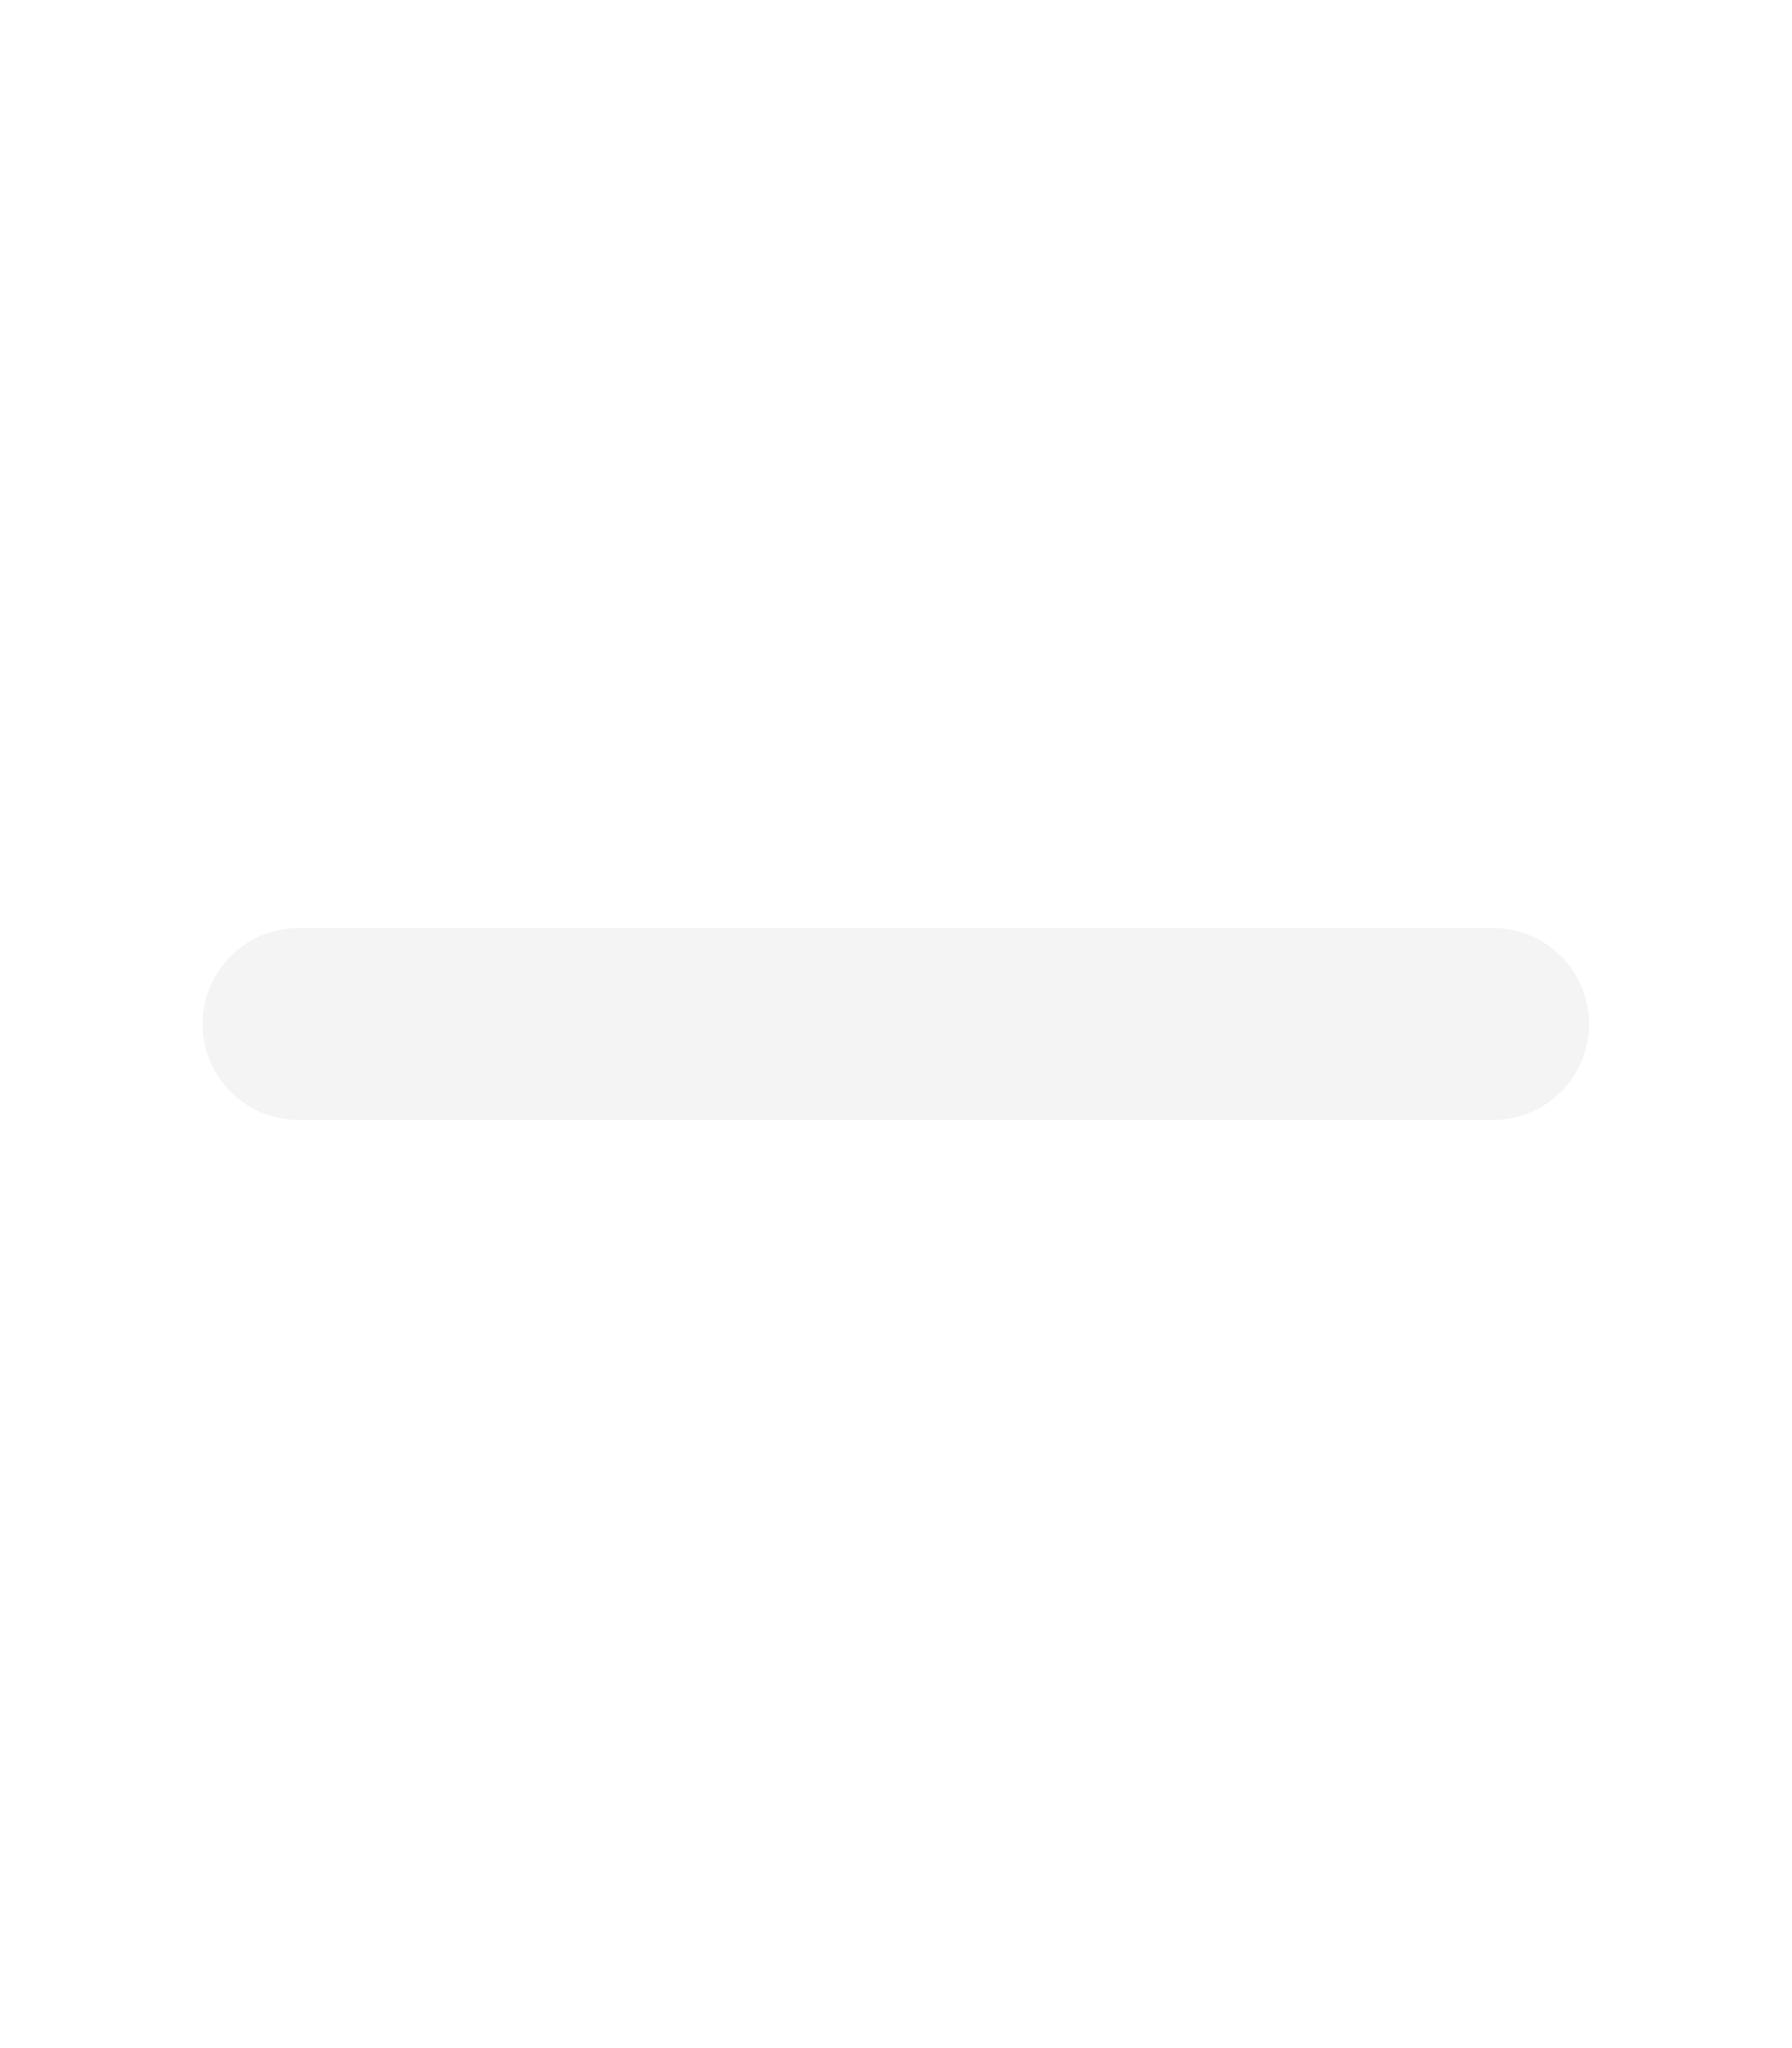
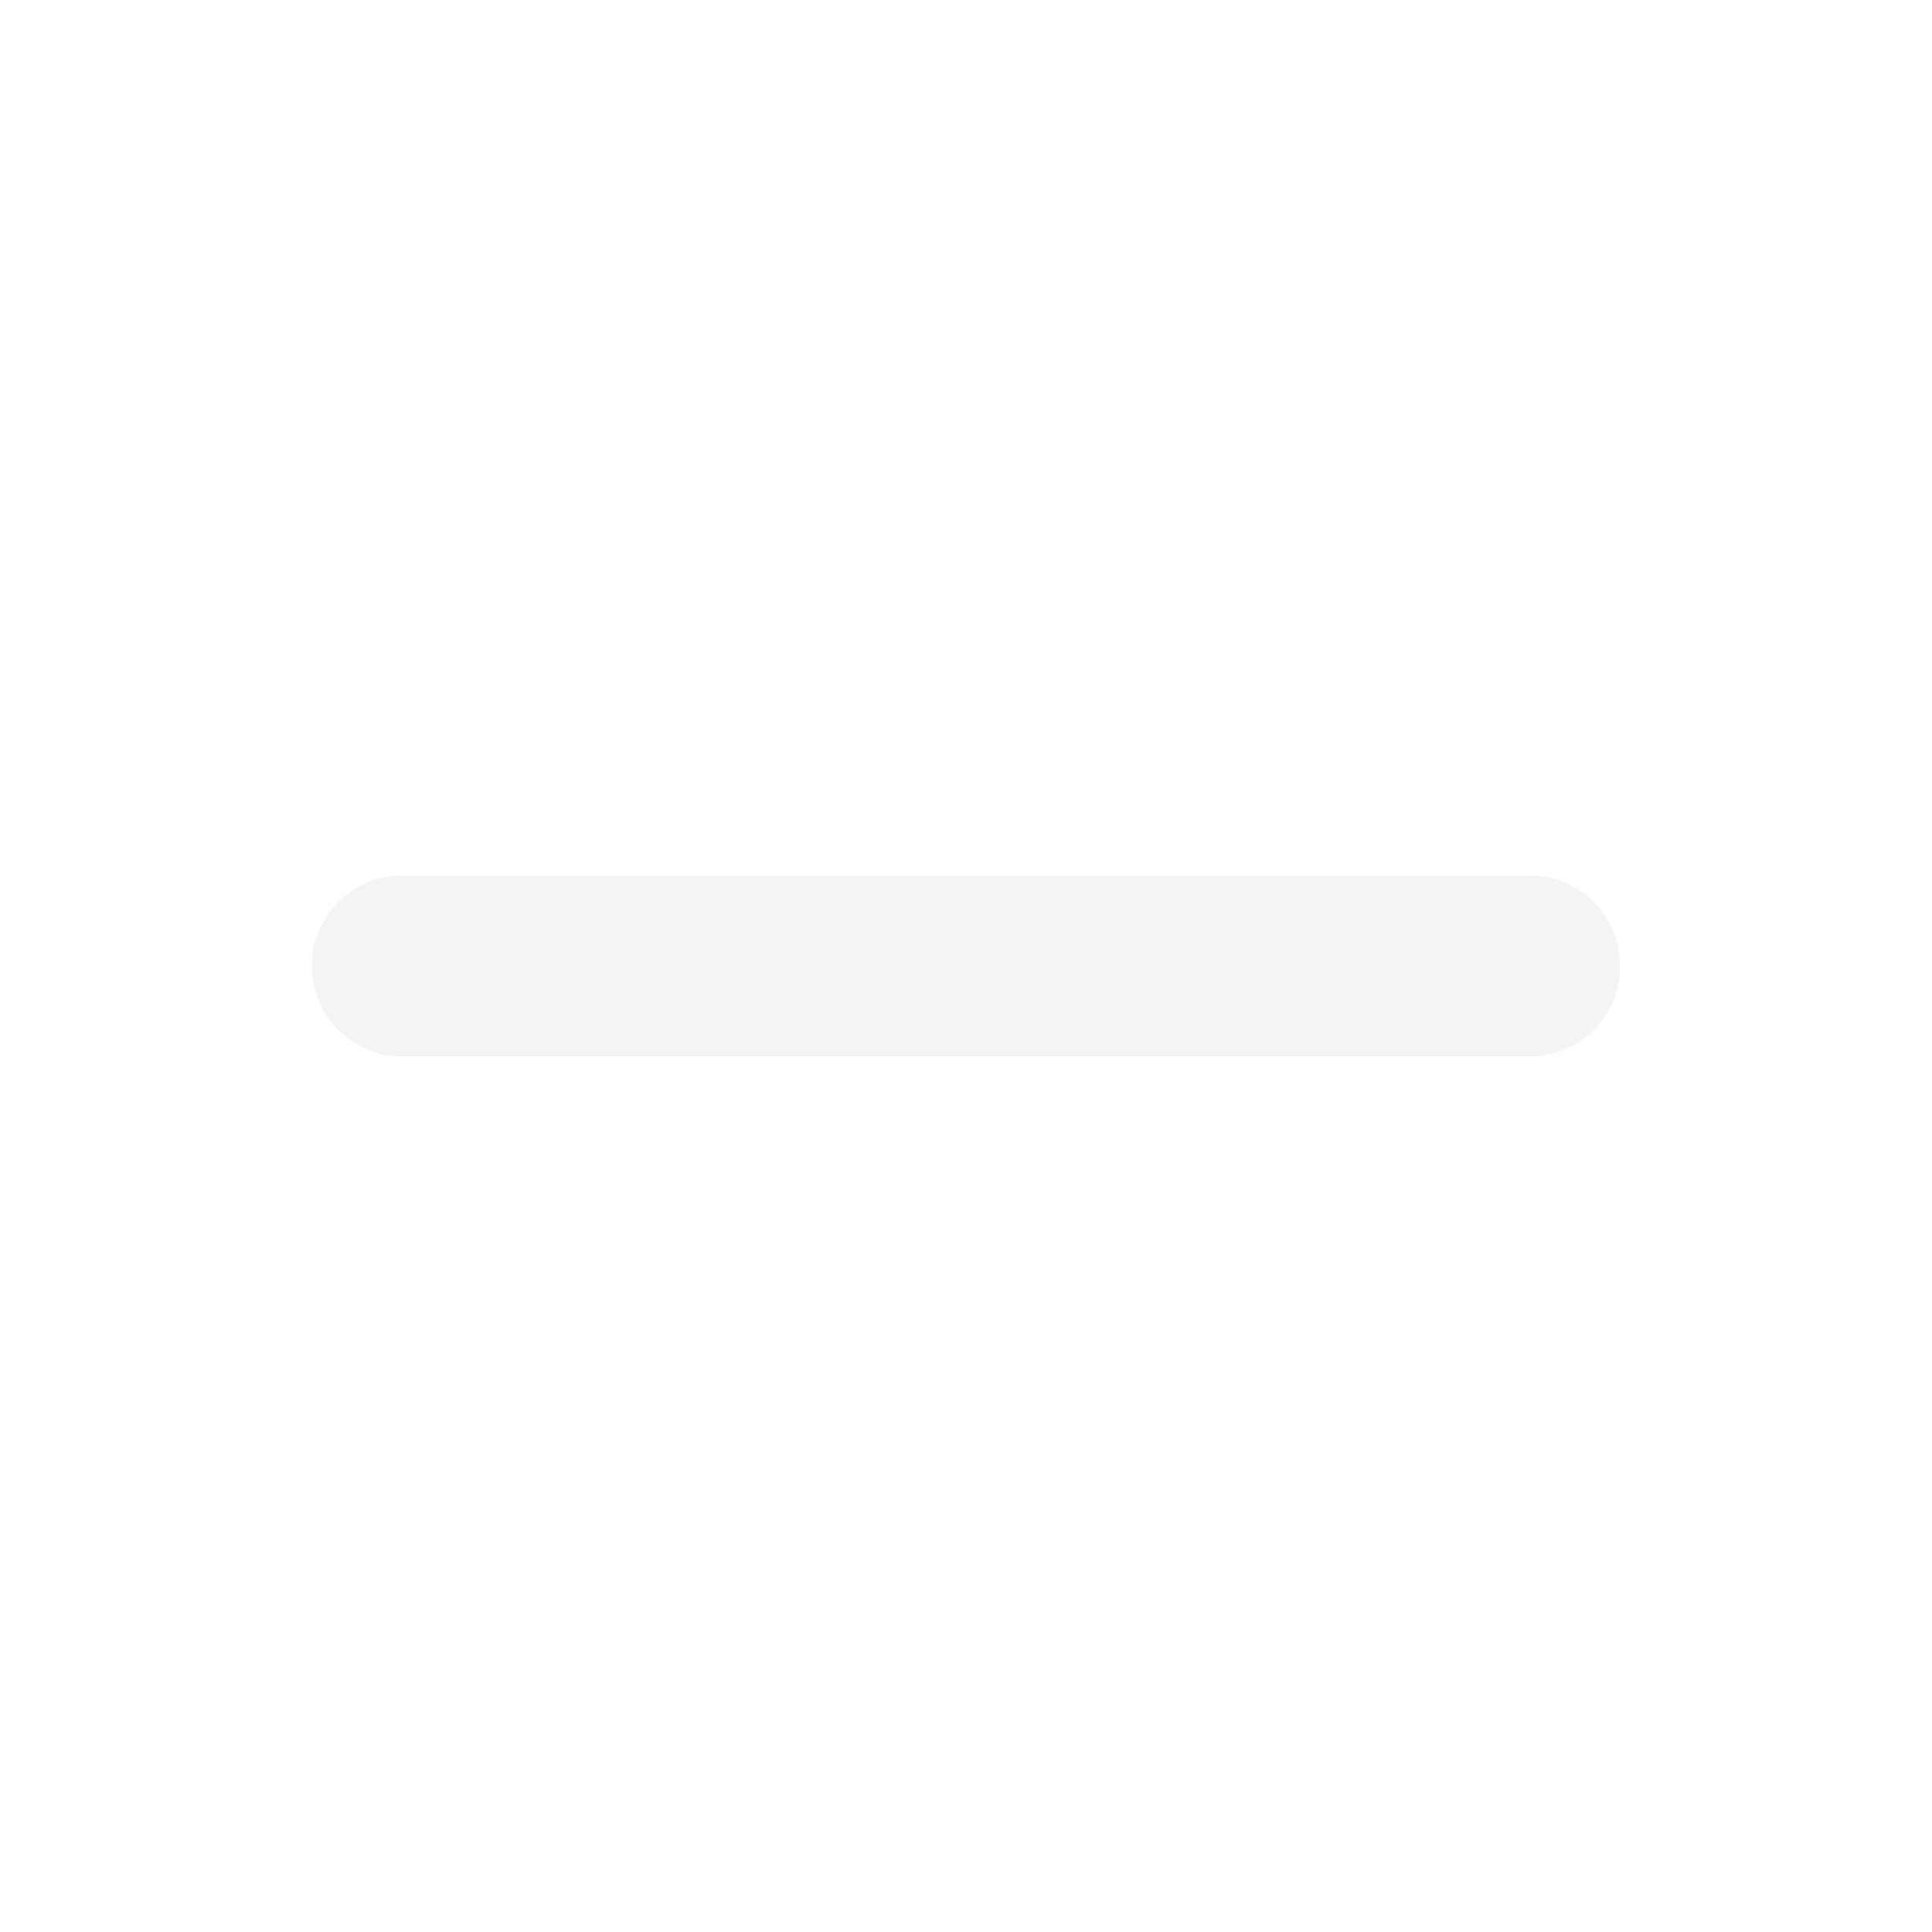
- <svg xmlns="http://www.w3.org/2000/svg" width="14" height="16" viewBox="0 0 14 16" fill="none">
-   <path d="M2.333 8H11.667" stroke="#F4F4F4" stroke-width="1.5" stroke-linecap="round" stroke-linejoin="round" />
+ <svg xmlns="http://www.w3.org/2000/svg" width="16" height="16" viewBox="0 0 16 16" fill="none">
+   <path d="M3.333 8H12.667" stroke="#F4F4F4" stroke-width="1.5" stroke-linecap="round" stroke-linejoin="round" />
</svg>
